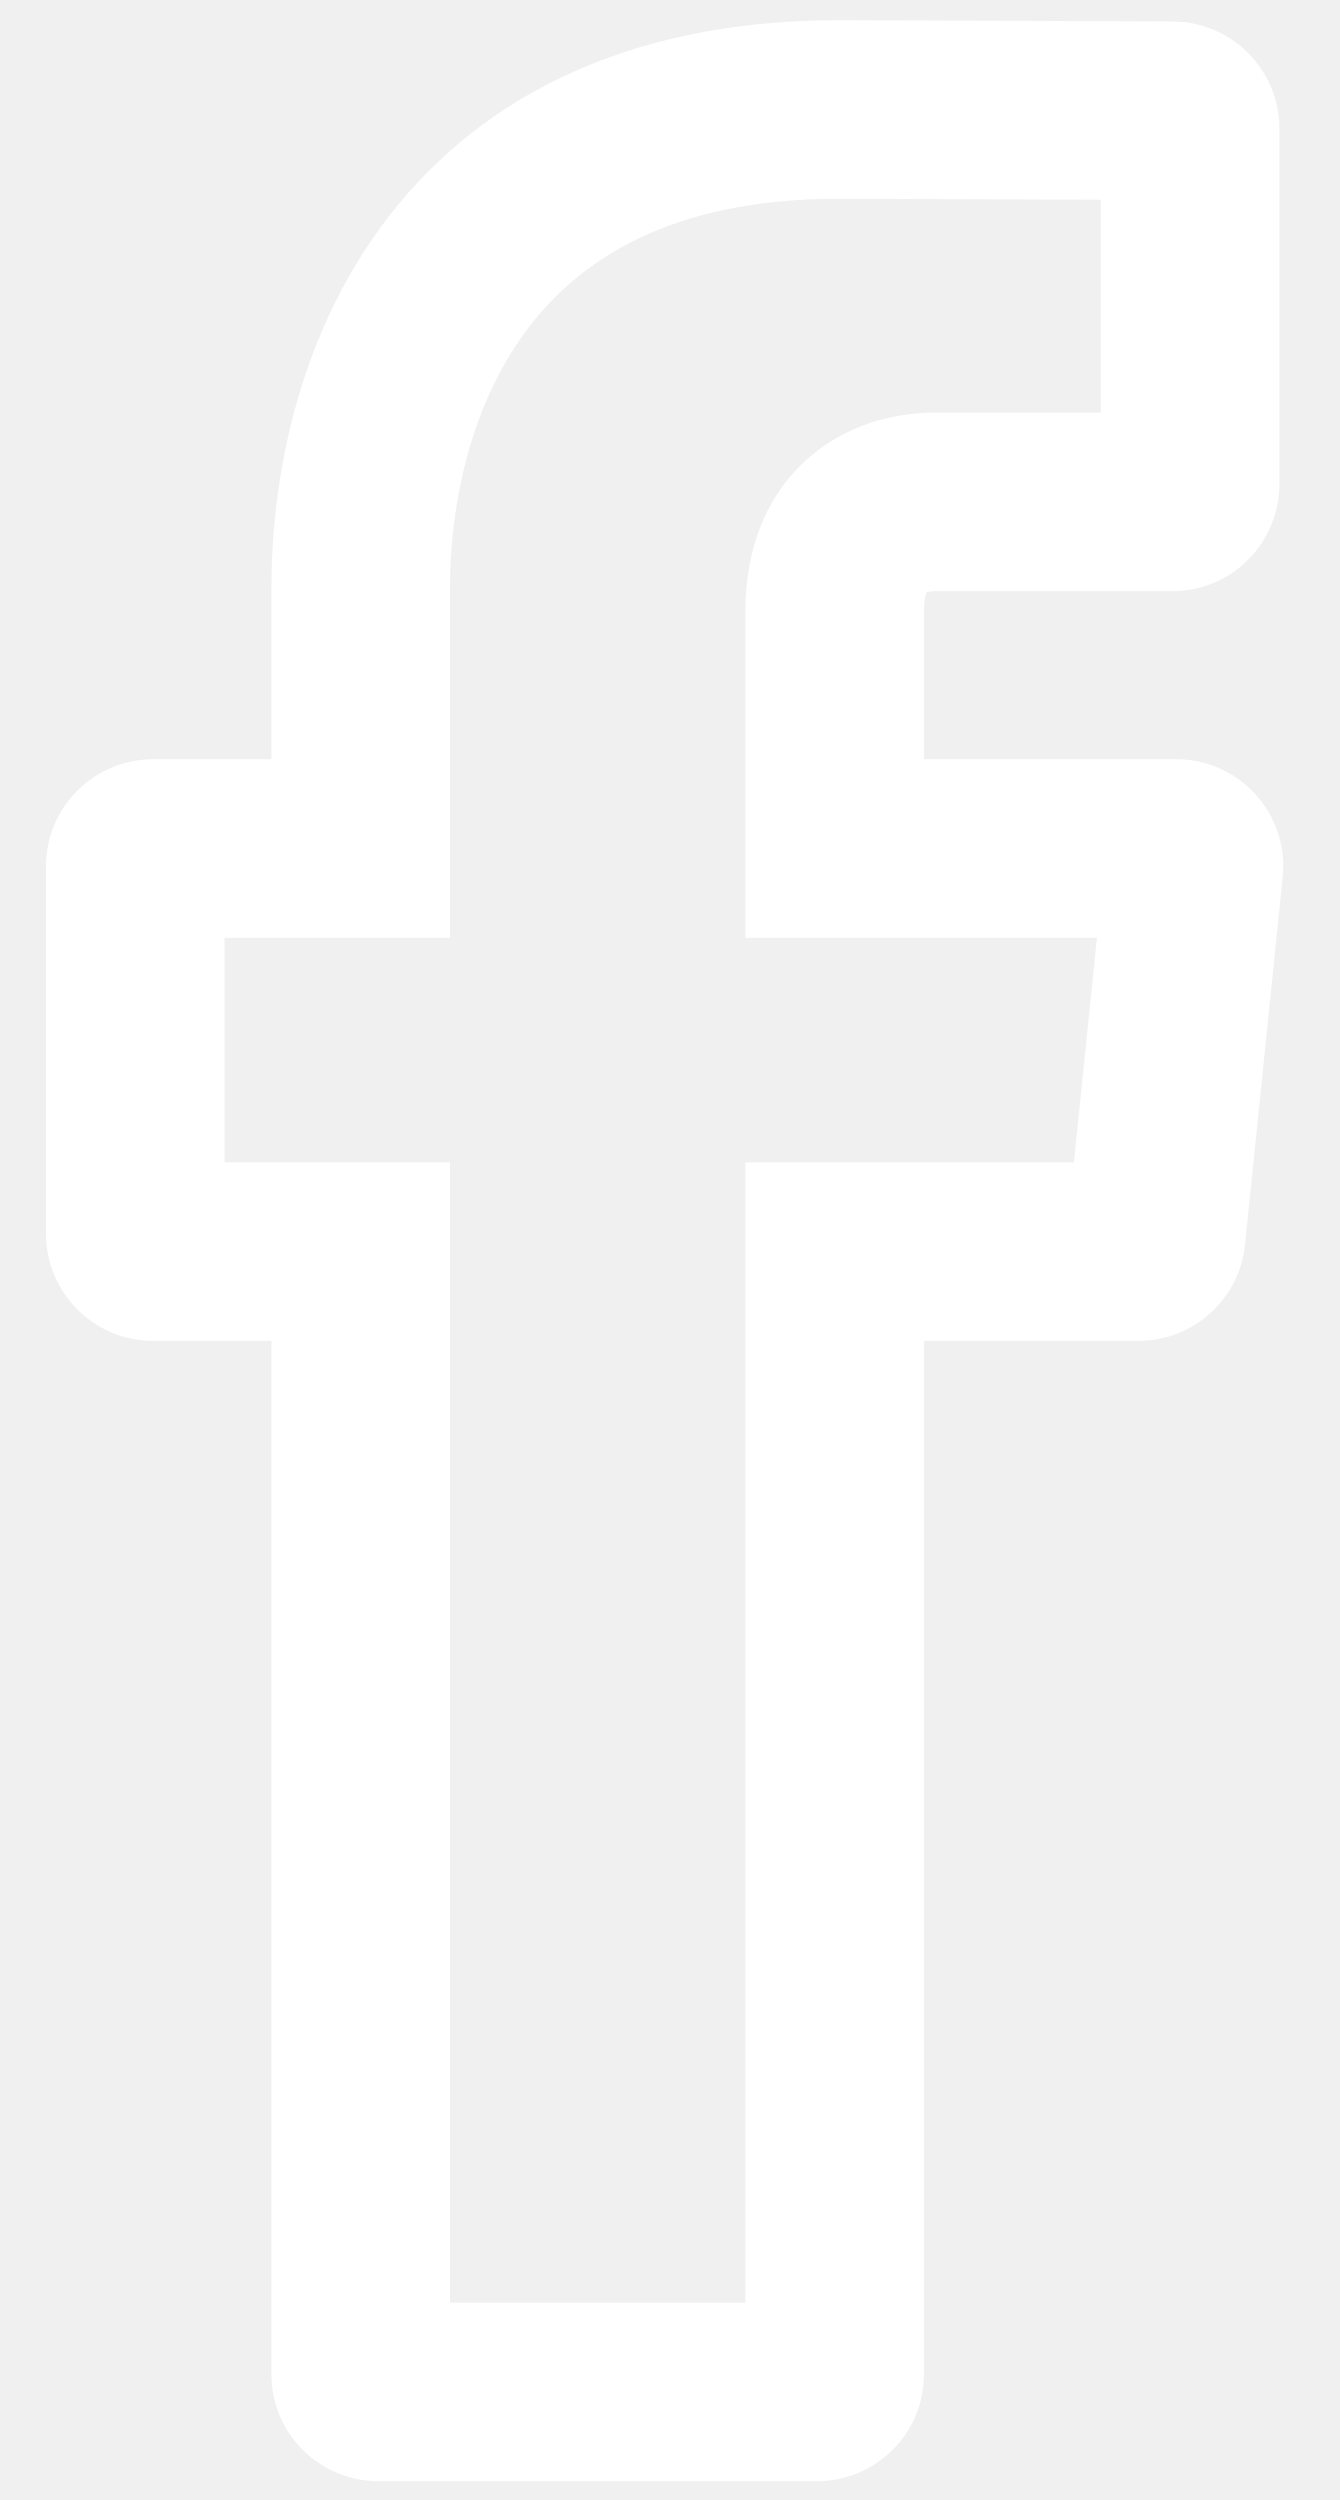
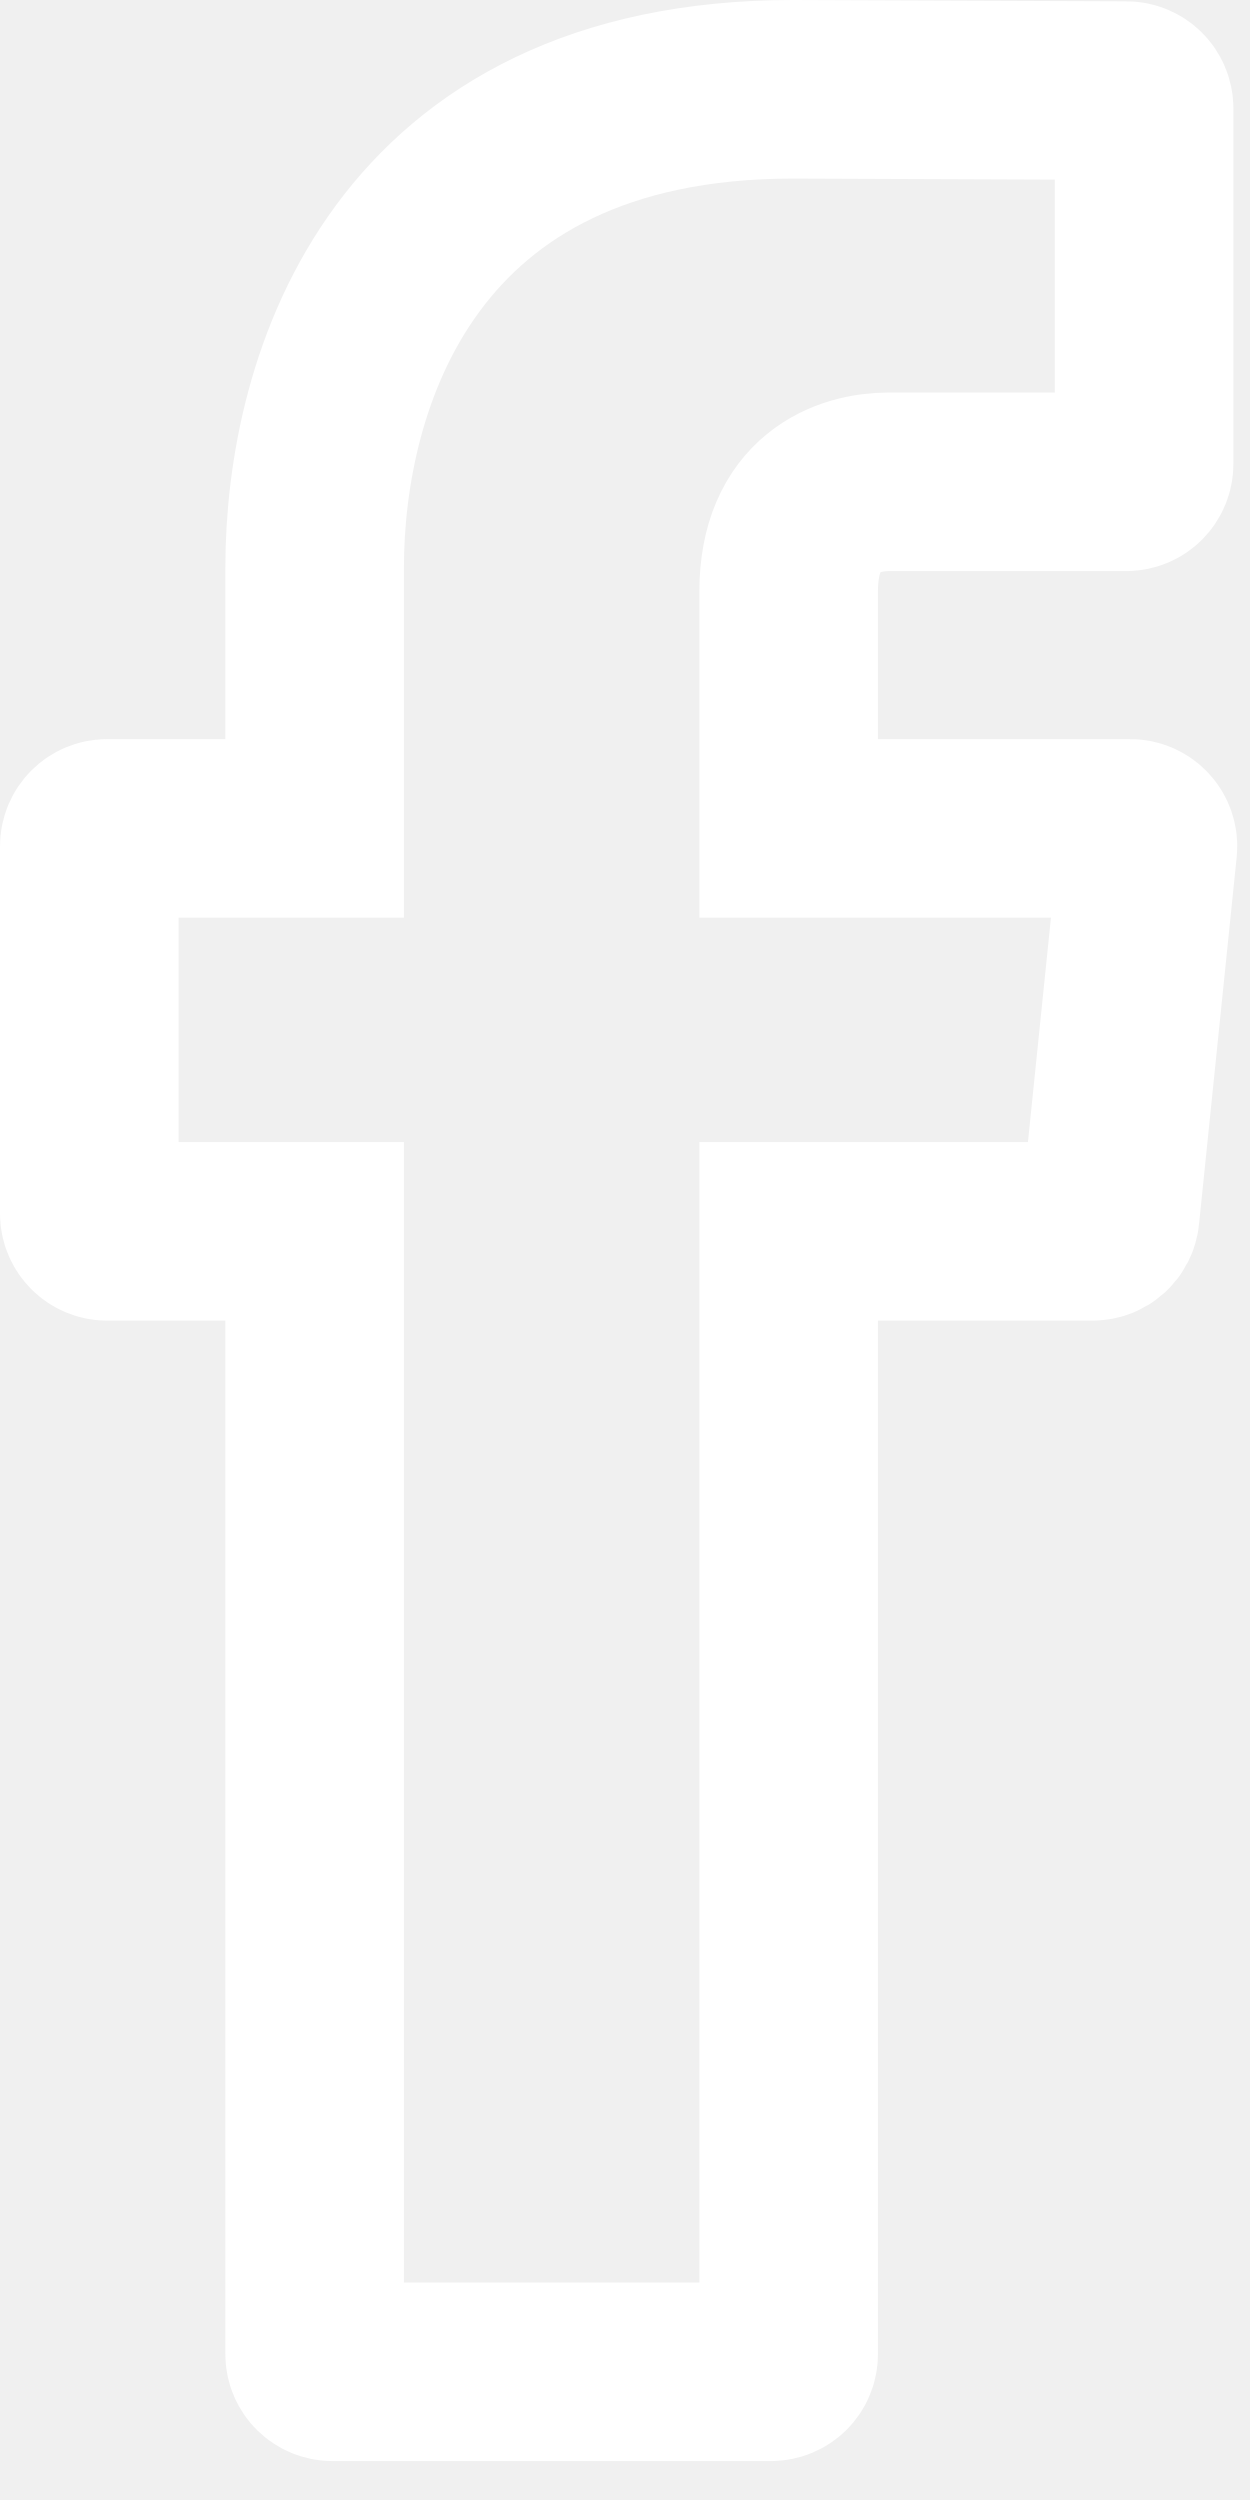
- <svg xmlns="http://www.w3.org/2000/svg" width="15" height="28" viewBox="0 0 15 28" fill="none">
-   <path d="M5.04 10.503H2.515V13.018H5.04V25.79H8.348V13.018H12.028L12.286 10.503H8.348V6.85C8.348 6.111 8.607 5.495 9.104 5.088C9.564 4.712 10.099 4.621 10.474 4.621H12.329V2.237L9.396 2.226C7.501 2.226 6.474 2.917 5.886 3.714C5.261 4.563 5.04 5.668 5.04 6.583V10.503ZM14.329 5.421C14.329 6.077 13.8 6.621 13.13 6.621H10.474C10.438 6.621 10.406 6.626 10.383 6.633C10.382 6.634 10.378 6.634 10.378 6.634C10.37 6.655 10.348 6.718 10.348 6.85V8.503H13.173C13.839 8.503 14.369 9.044 14.373 9.695L14.366 9.826L13.944 13.94C13.881 14.552 13.366 15.018 12.751 15.018H10.348V26.592C10.348 27.27 9.795 27.79 9.148 27.79H4.24C3.594 27.79 3.04 27.271 3.04 26.592V15.018H1.716C1.053 15.018 0.516 14.48 0.515 13.818V9.703C0.515 9.041 1.053 8.503 1.716 8.503H3.04V6.583C3.04 5.408 3.314 3.834 4.276 2.528C5.277 1.169 6.929 0.226 9.397 0.226H9.401L13.133 0.24L13.256 0.247C13.859 0.311 14.329 0.821 14.329 1.441V5.421Z" fill="white" />
+ <svg xmlns="http://www.w3.org/2000/svg" width="14" height="28" viewBox="0 0 14 28" fill="none">
+   <path d="M12.856 9.498C12.868 9.38 12.776 9.278 12.657 9.278H8.833V6.625C8.833 5.628 9.494 5.396 9.959 5.396C10.341 5.396 12.031 5.396 12.615 5.396C12.725 5.396 12.814 5.306 12.814 5.196V1.215C12.814 1.104 12.725 1.015 12.614 1.015L8.882 1C4.517 1 3.524 4.267 3.524 6.358V9.278H1.2C1.09 9.278 1 9.367 1 9.478V13.591C1 13.702 1.09 13.791 1.2 13.791H3.524C3.524 19.011 3.524 25.193 3.524 26.366C3.524 26.477 3.614 26.564 3.724 26.564H8.633C8.744 26.564 8.833 26.477 8.833 26.366C8.833 25.187 8.833 18.951 8.833 13.791H12.235C12.338 13.791 12.424 13.714 12.434 13.612L12.856 9.498Z" stroke="white" stroke-width="2" />
</svg>
